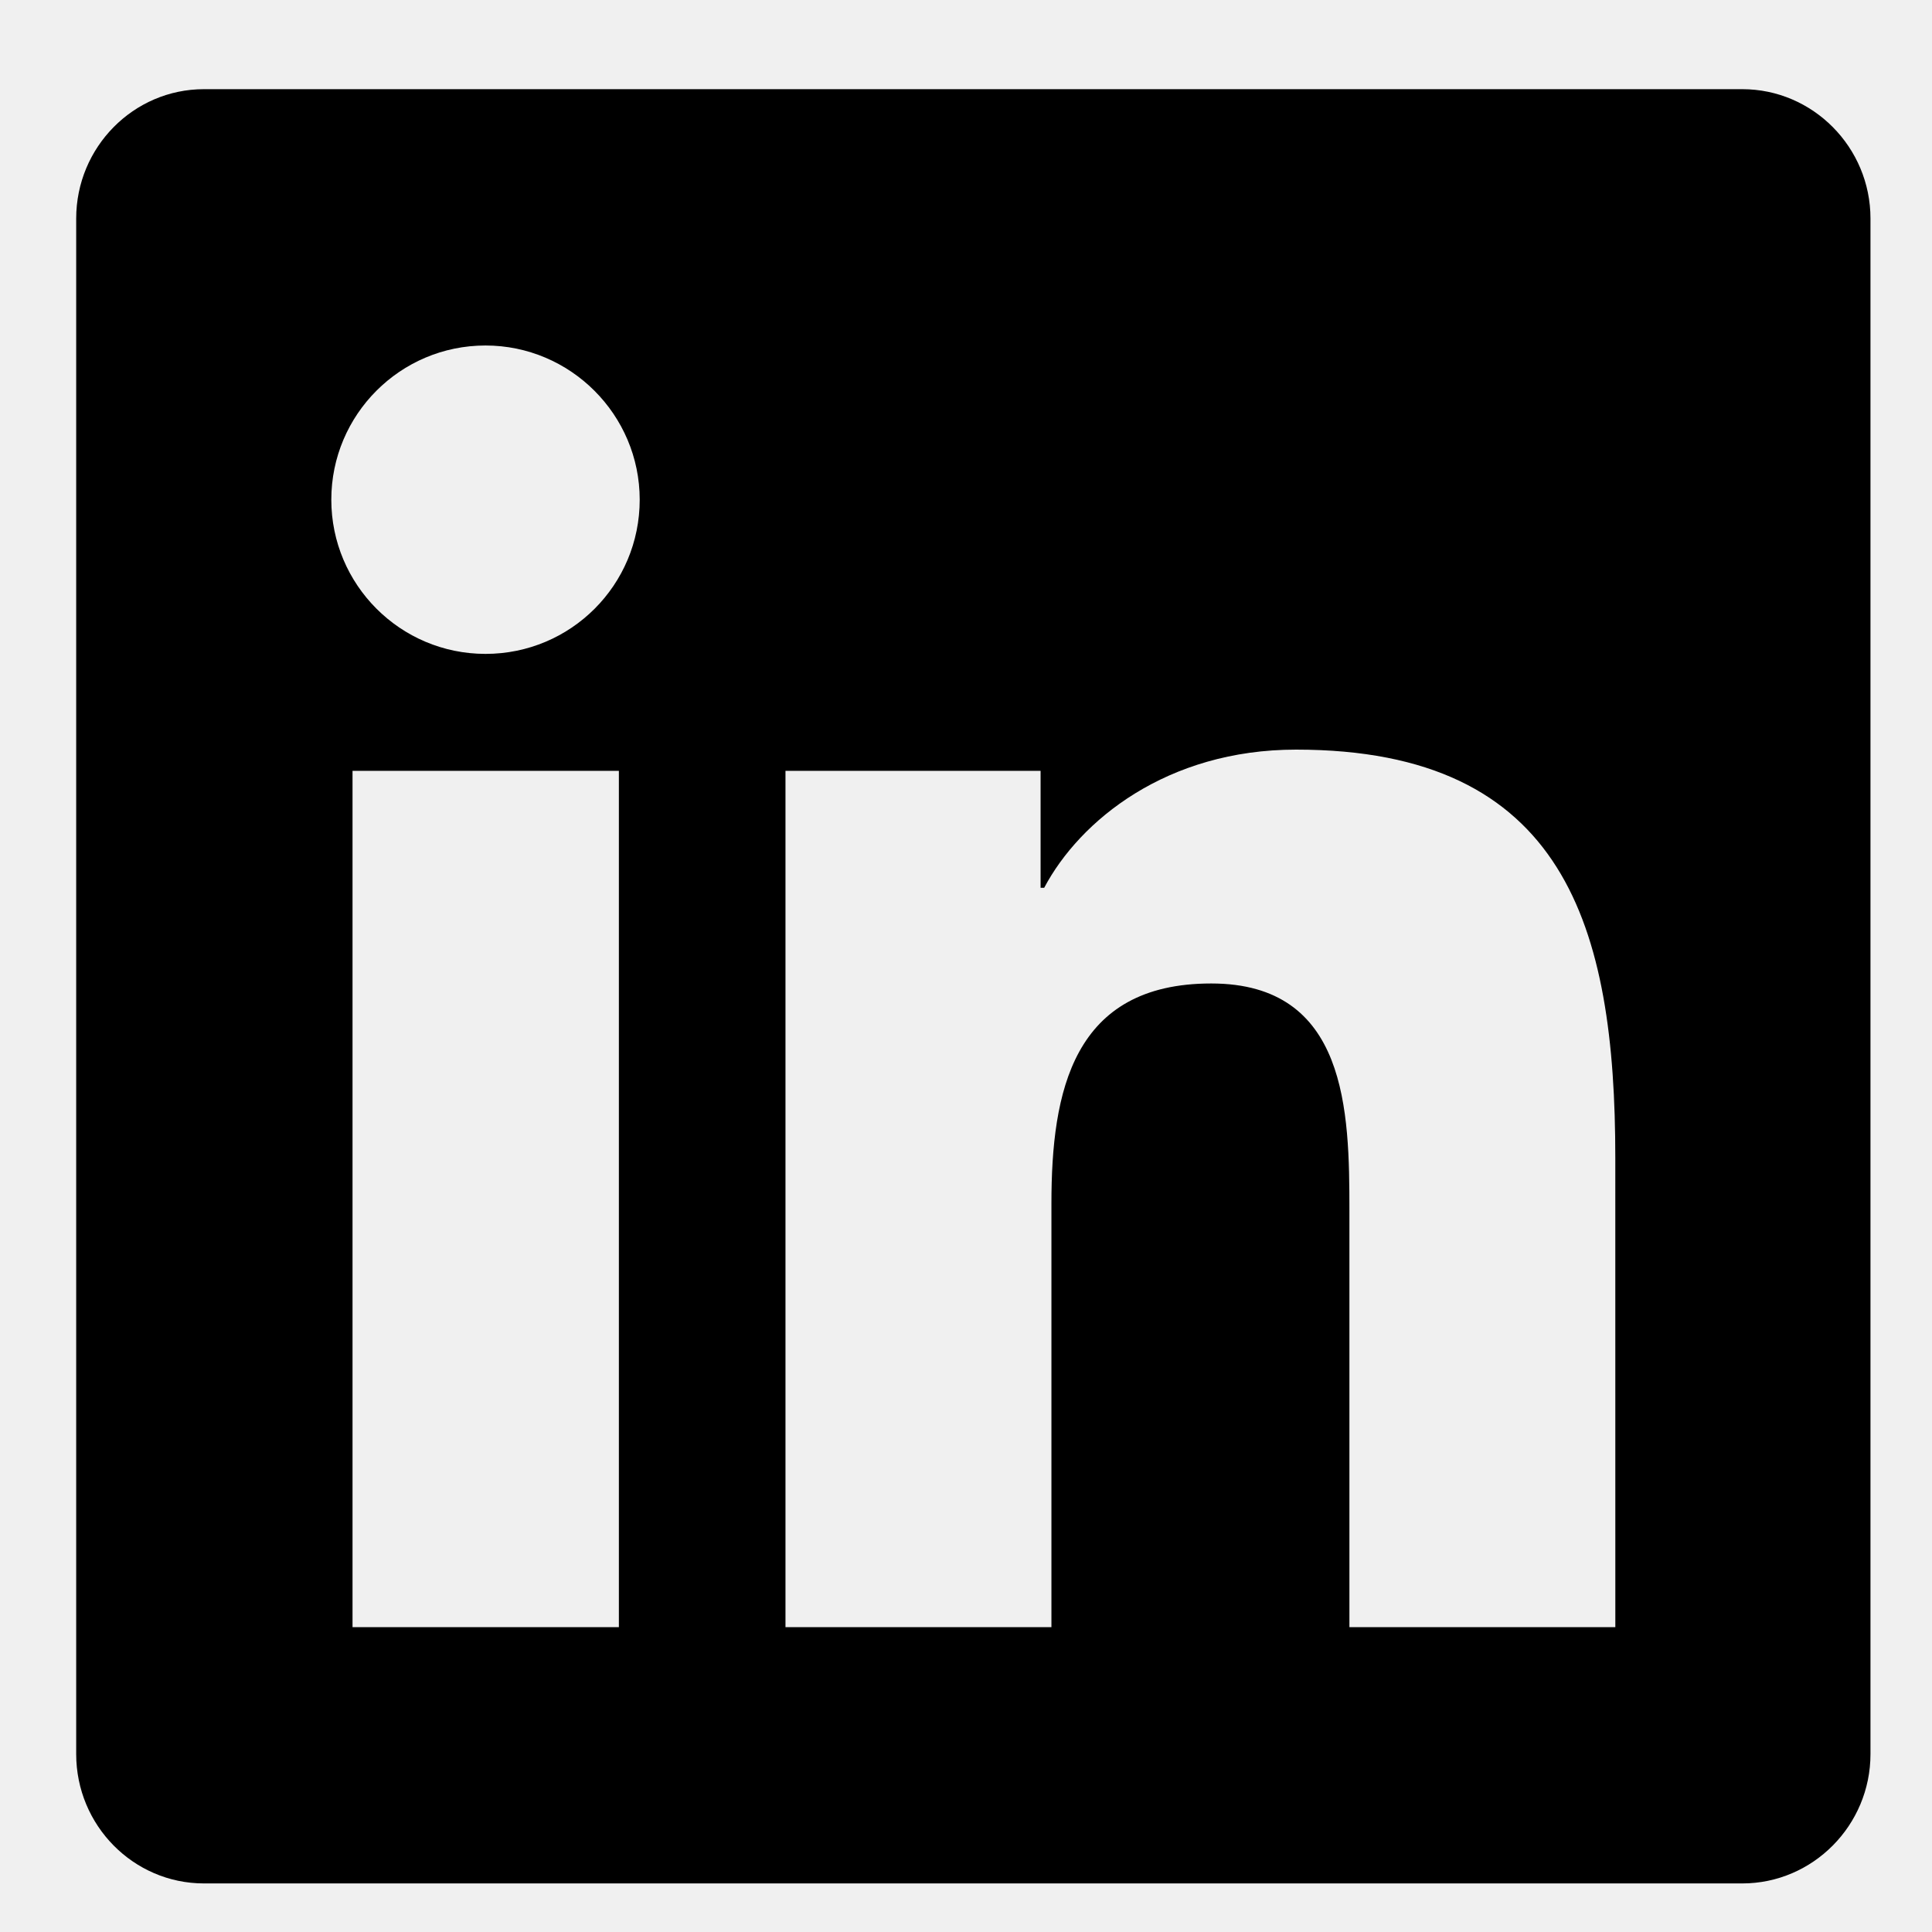
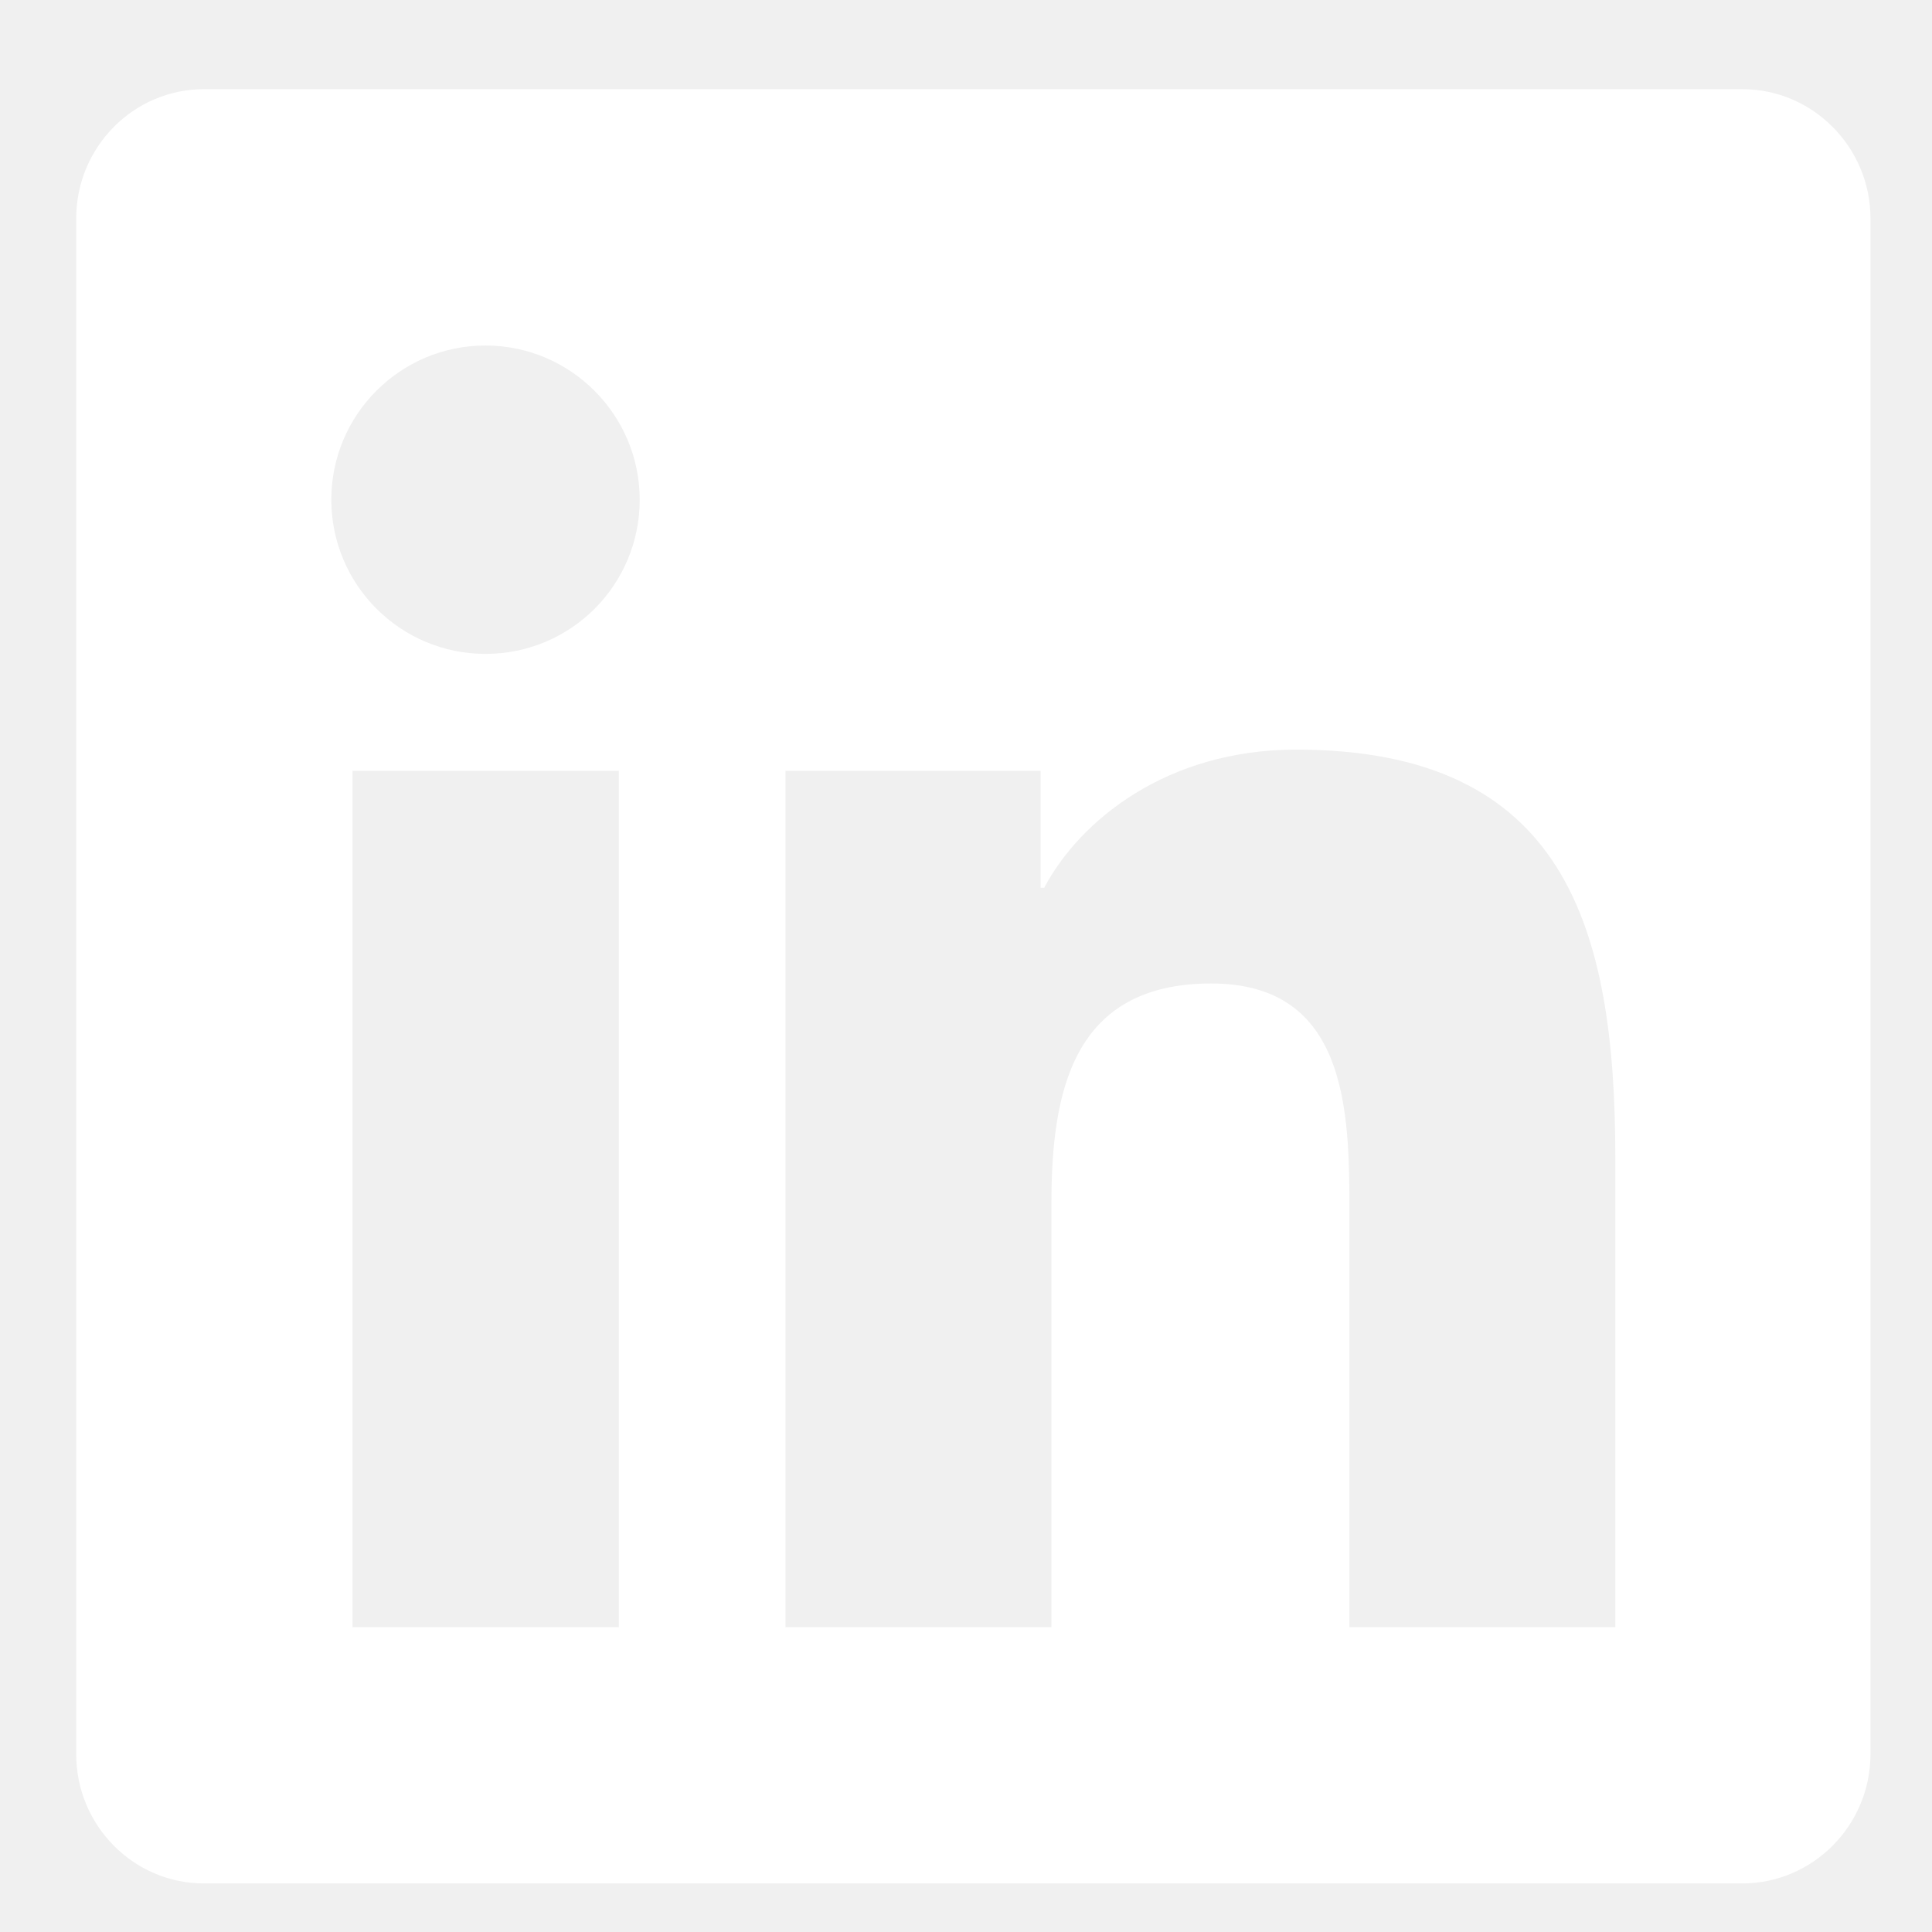
<svg xmlns="http://www.w3.org/2000/svg" aria-hidden="true" focusable="false" data-prefix="fab" data-icon="linkedin" class="svg-inline--fa fa-linkedin fa-w-14" role="img" viewBox="0 0 64 64" version="1.1" id="svg3253" width="64" height="64">
  <defs id="defs3257" />
-   <path fill="currentColor" d="M 57.716,2.954 H 6.756 c -2.335,0 -4.232,1.924 -4.232,4.285 V 58.106 c 0,2.362 1.897,4.285 4.232,4.285 H 57.716 c 2.335,0 4.246,-1.924 4.246,-4.285 V 7.239 c 0,-2.362 -1.911,-4.285 -4.246,-4.285 z M 20.488,53.901 H 11.678 V 25.535 h 8.823 V 53.901 Z M 16.083,21.661 c -2.826,0 -5.108,-2.295 -5.108,-5.108 0,-2.813 2.282,-5.108 5.108,-5.108 2.813,0 5.108,2.295 5.108,5.108 0,2.826 -2.282,5.108 -5.108,5.108 z M 53.51,53.901 H 44.701 V 40.102 c 0,-3.29 -0.066,-7.523 -4.577,-7.523 -4.591,0 -5.294,3.582 -5.294,7.284 V 53.901 H 26.02 V 25.535 h 8.451 v 3.874 h 0.119 c 1.181,-2.229 4.06,-4.577 8.345,-4.577 8.916,0 10.574,5.877 10.574,13.52 z" id="path3251" style="stroke-width:0.133" />
+   <path fill="currentColor" d="M 57.716,2.954 H 6.756 c -2.335,0 -4.232,1.924 -4.232,4.285 V 58.106 c 0,2.362 1.897,4.285 4.232,4.285 H 57.716 c 2.335,0 4.246,-1.924 4.246,-4.285 V 7.239 c 0,-2.362 -1.911,-4.285 -4.246,-4.285 z M 20.488,53.901 H 11.678 V 25.535 h 8.823 V 53.901 Z M 16.083,21.661 c -2.826,0 -5.108,-2.295 -5.108,-5.108 0,-2.813 2.282,-5.108 5.108,-5.108 2.813,0 5.108,2.295 5.108,5.108 0,2.826 -2.282,5.108 -5.108,5.108 z M 53.51,53.901 H 44.701 V 40.102 c 0,-3.29 -0.066,-7.523 -4.577,-7.523 -4.591,0 -5.294,3.582 -5.294,7.284 V 53.901 H 26.02 V 25.535 h 8.451 v 3.874 h 0.119 c 1.181,-2.229 4.06,-4.577 8.345,-4.577 8.916,0 10.574,5.877 10.574,13.52 z" id="path3251" style="stroke-width:0.133;fill:#ffffff" />
</svg>
